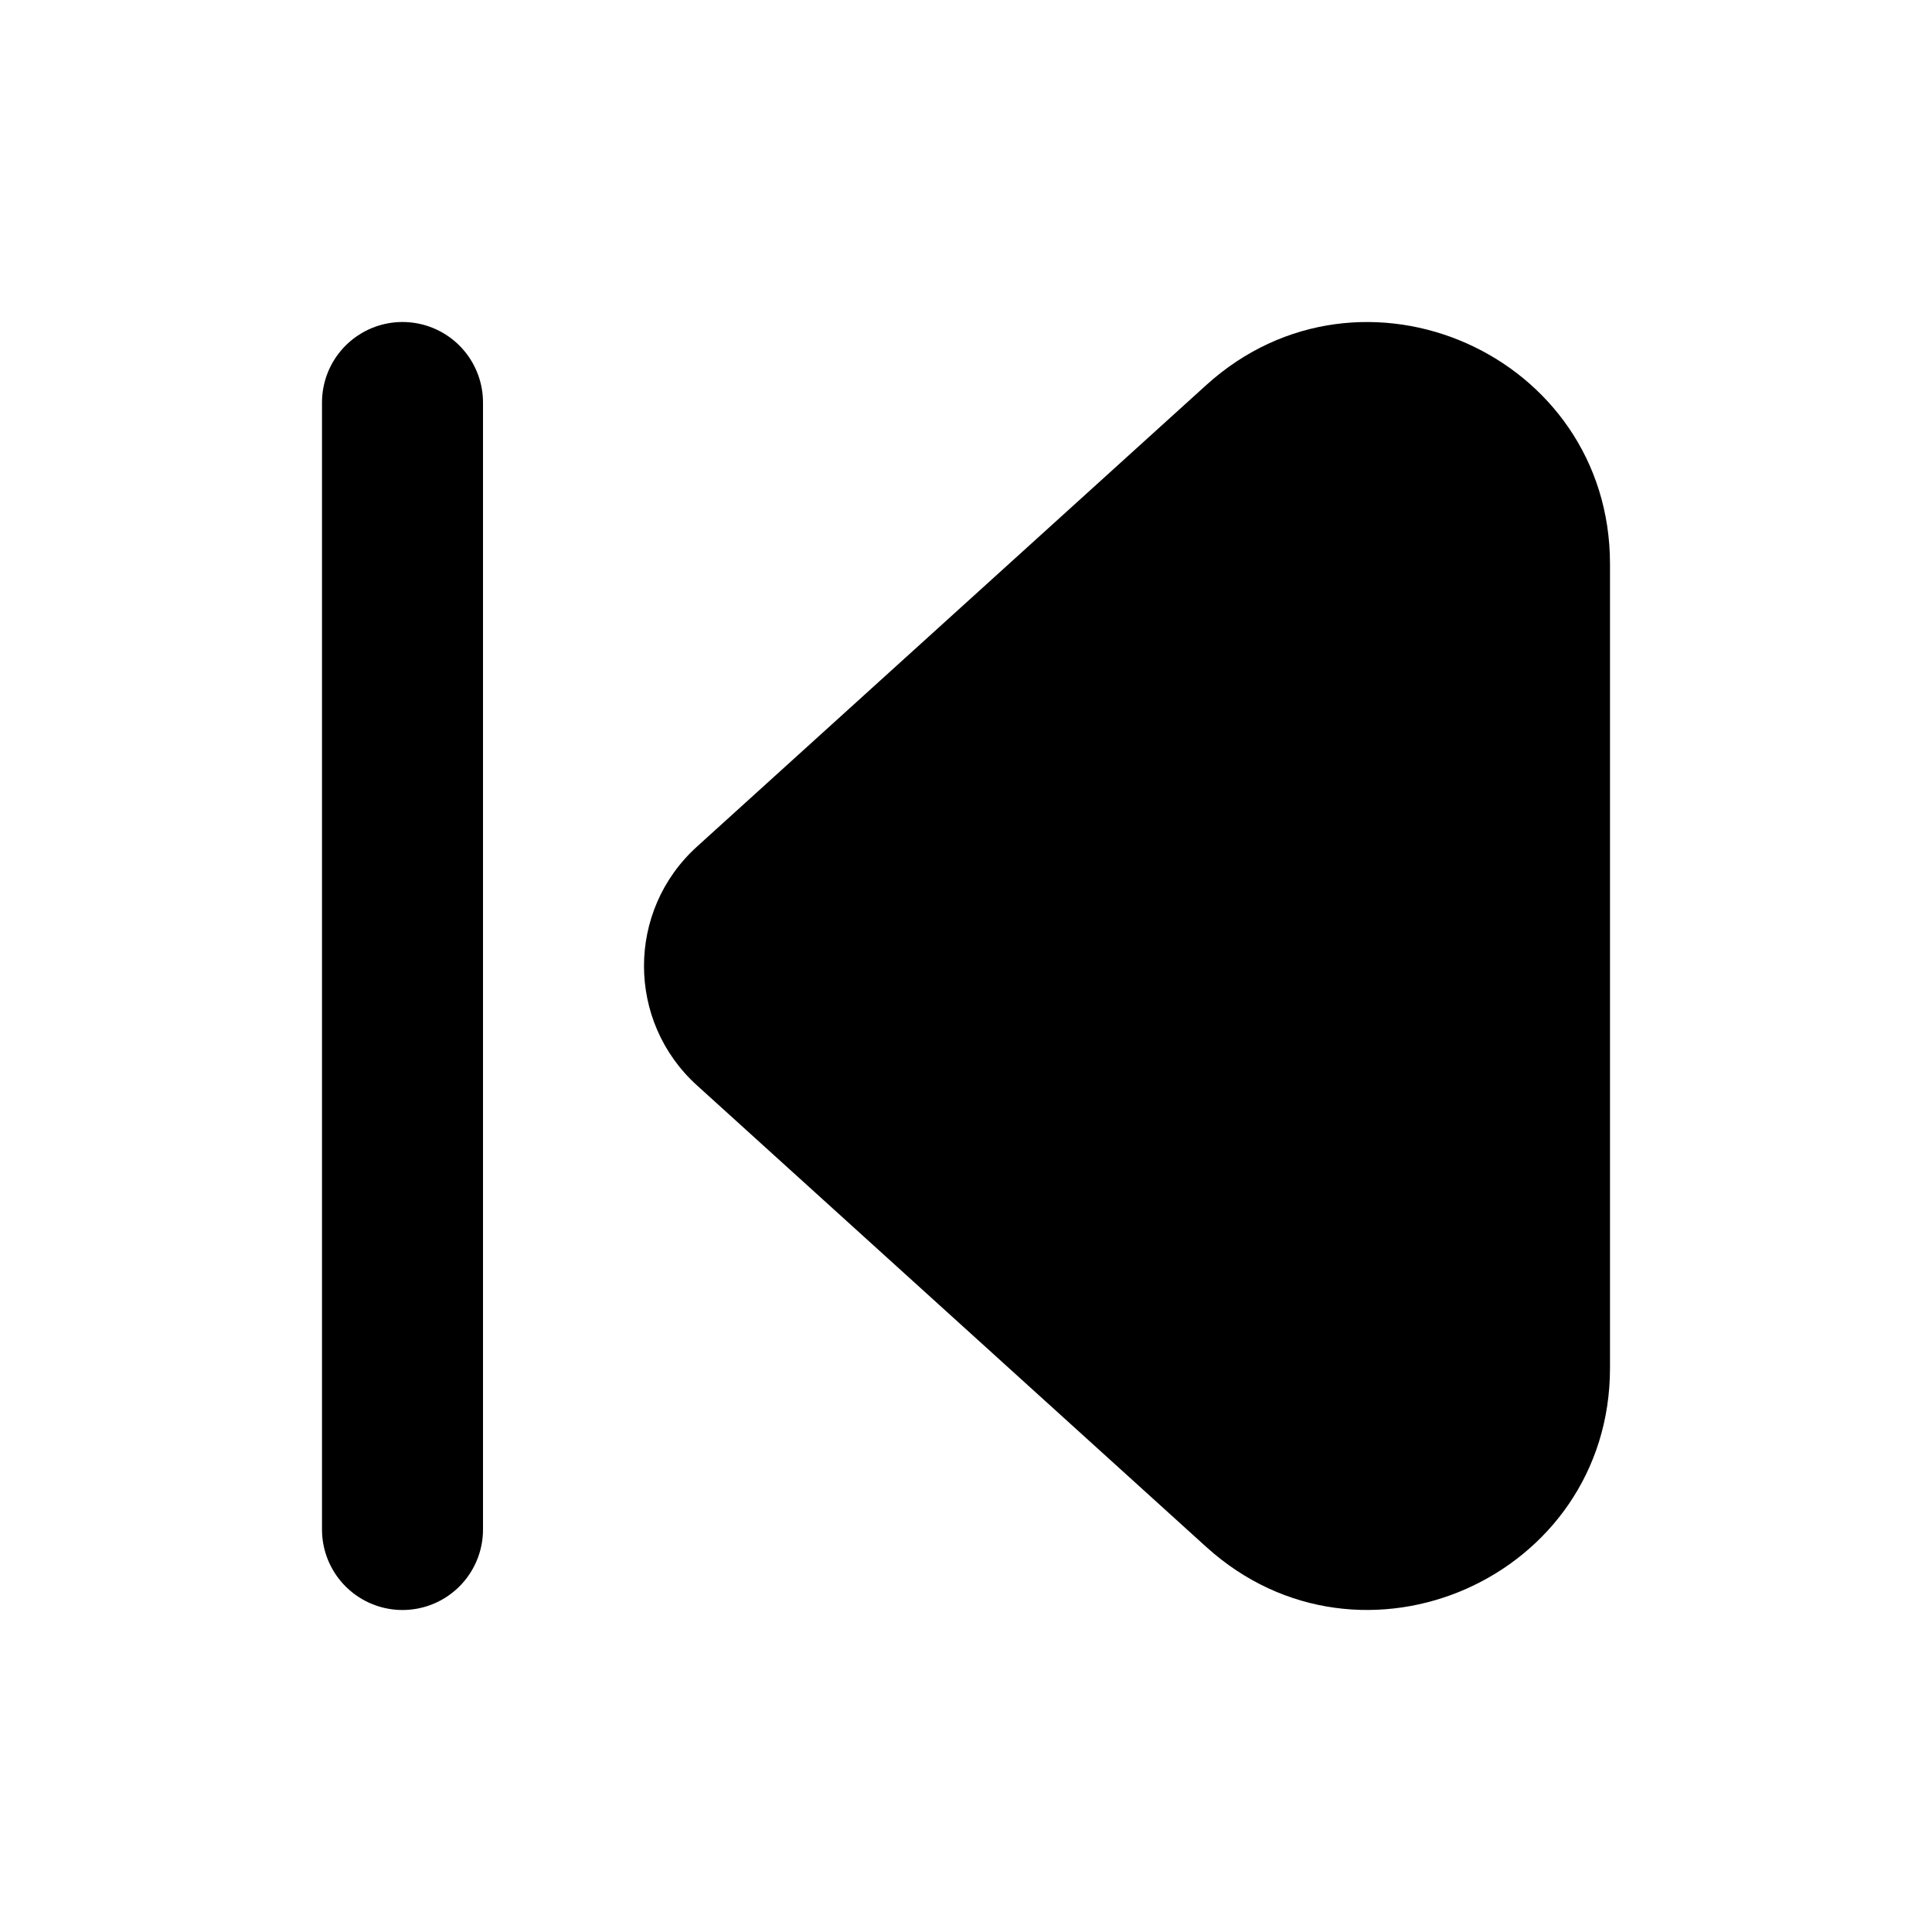
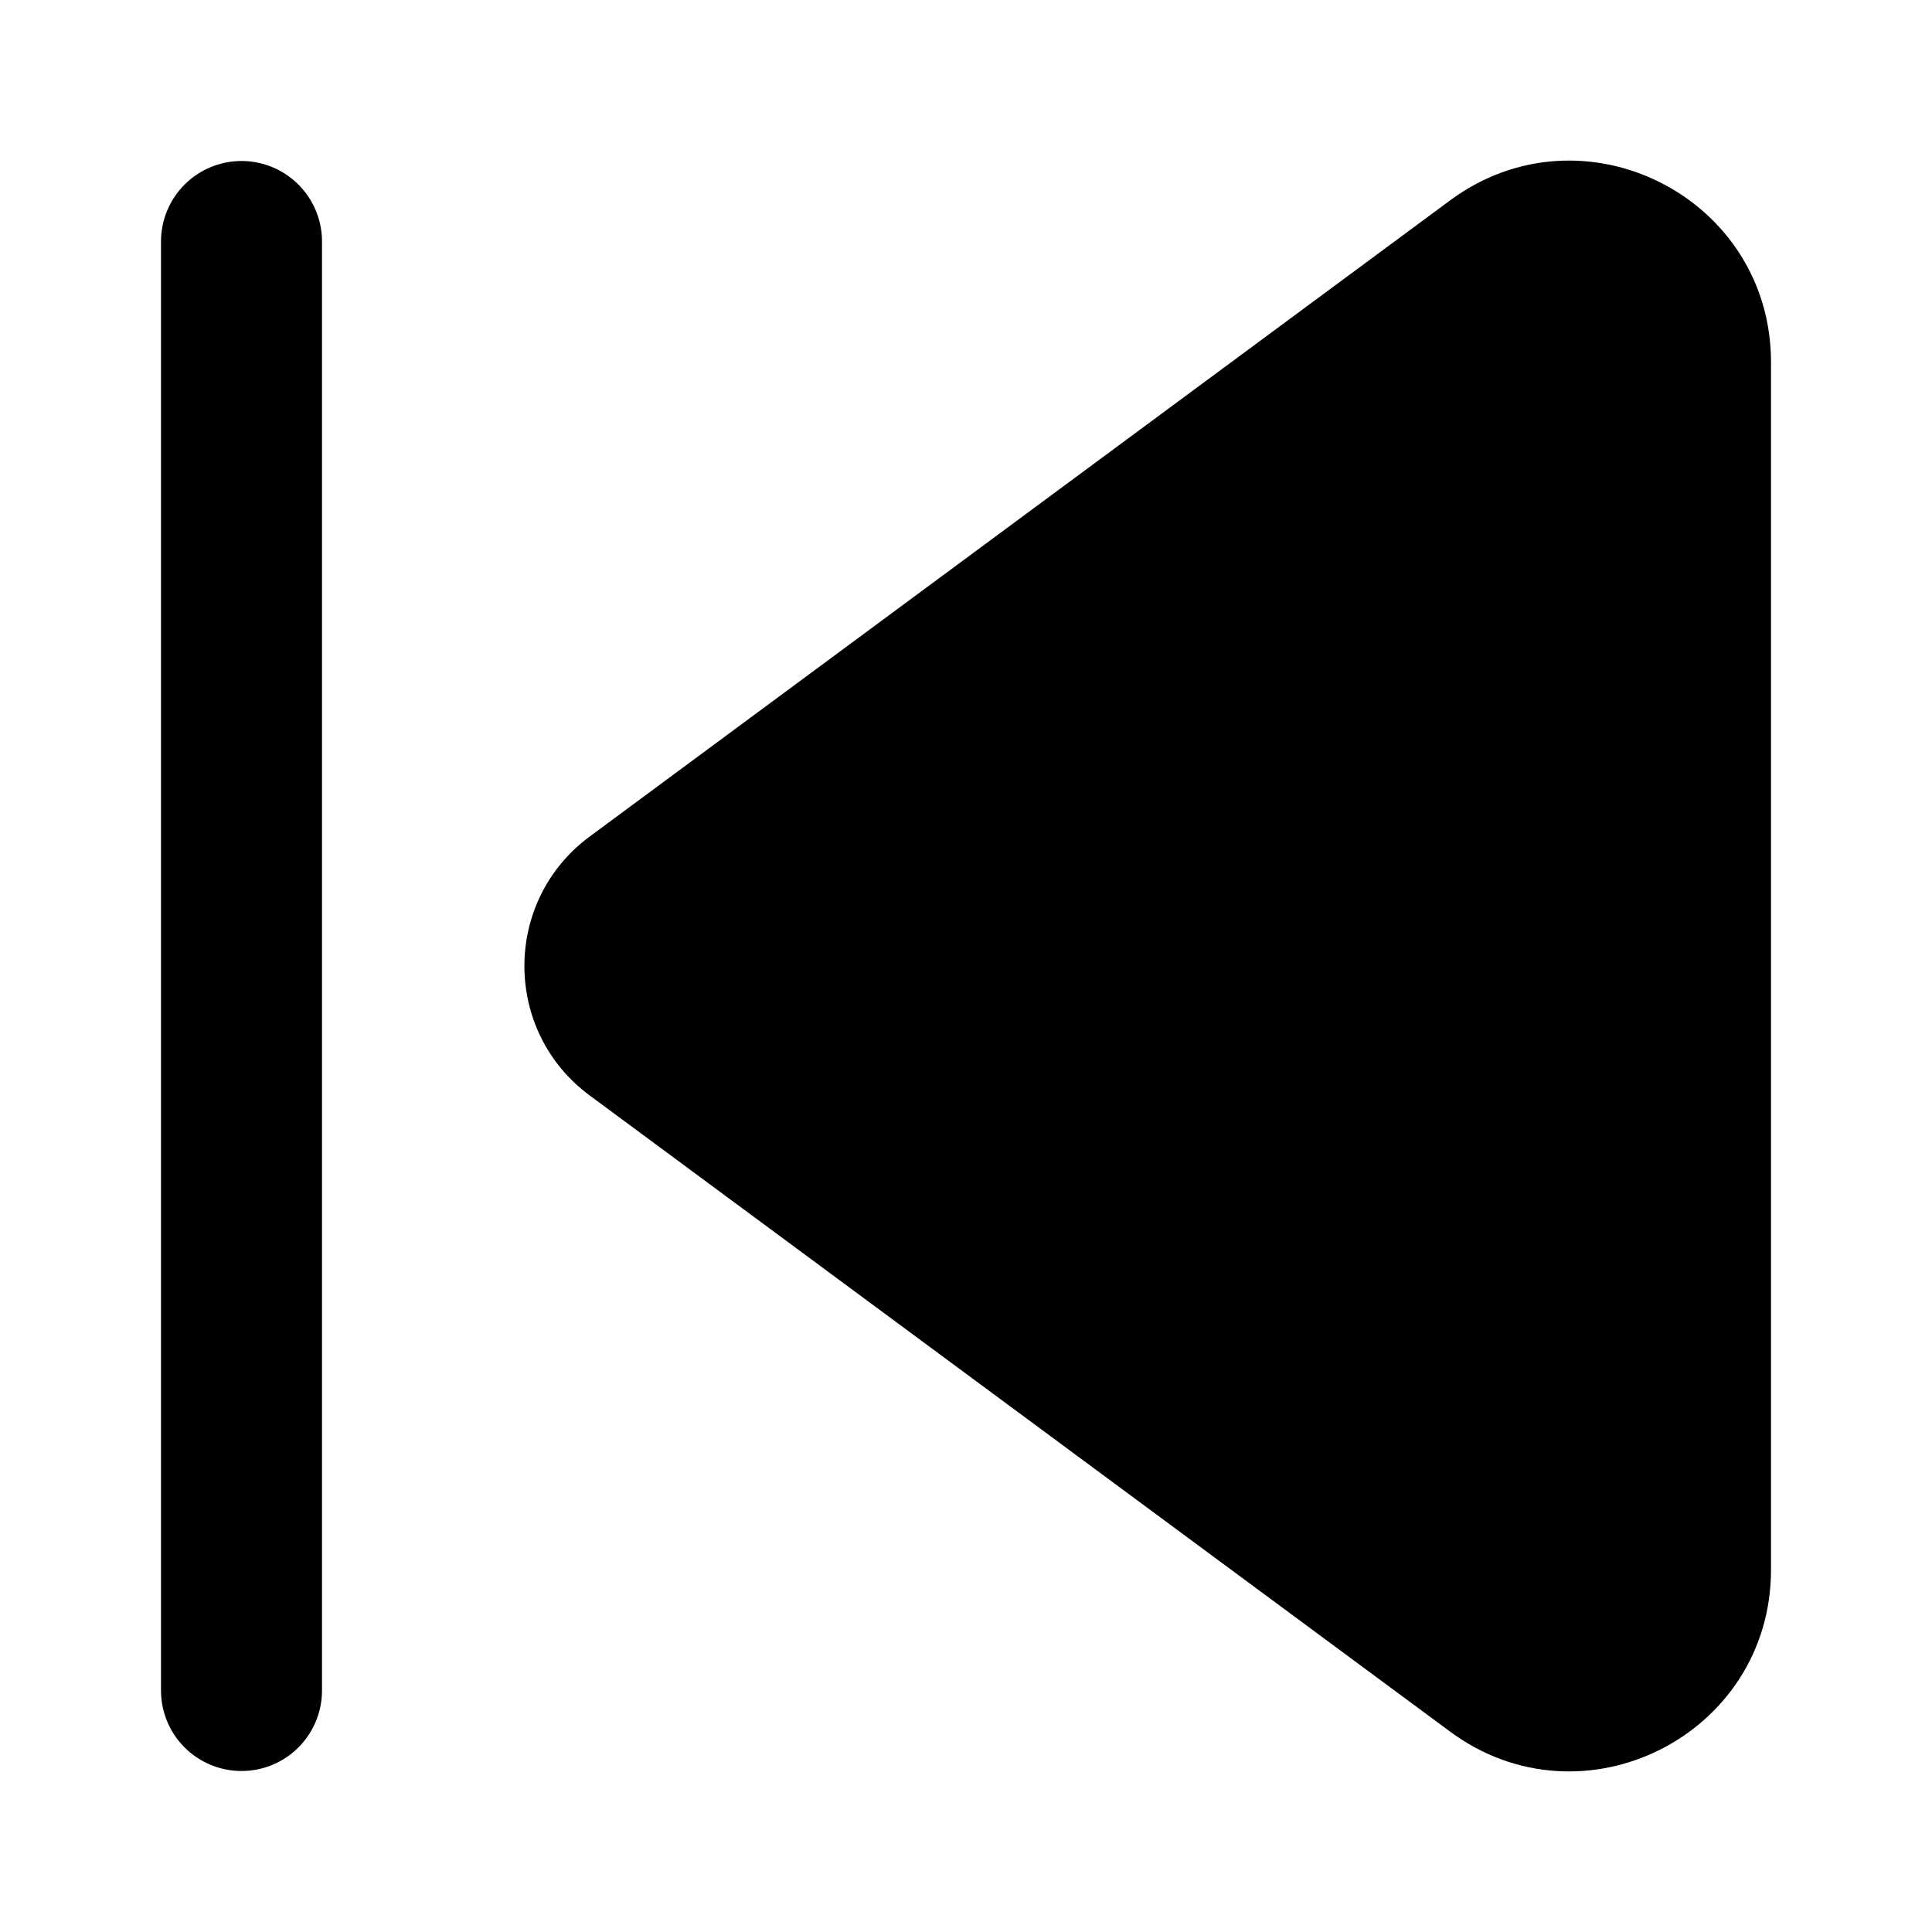
<svg xmlns="http://www.w3.org/2000/svg" width="24" height="24" viewBox="0 0 24 24" fill="none">
-   <path d="M20 16.994C20 19.596 16.914 20.964 14.985 19.217L8.657 13.482C7.781 12.688 7.781 11.312 8.657 10.518L14.985 4.783C16.914 3.036 20 4.404 20 7.006Z" fill="black" />
-   <path d="M5 5V19" stroke="black" stroke-width="2" stroke-linecap="round" stroke-linejoin="round" />
+   <path d="M18.014 21.511L7.325 13.608C6.244 12.809 6.244 11.191 7.325 10.392L18.014 2.489C19.664 1.269 22 2.447 22 4.5L22 19.5C22 21.553 19.664 22.731 18.014 21.511Z" fill="black" />
+   <path d="M3 3L3 21" stroke="black" stroke-width="2" stroke-linecap="round" stroke-linejoin="round" />
</svg>
